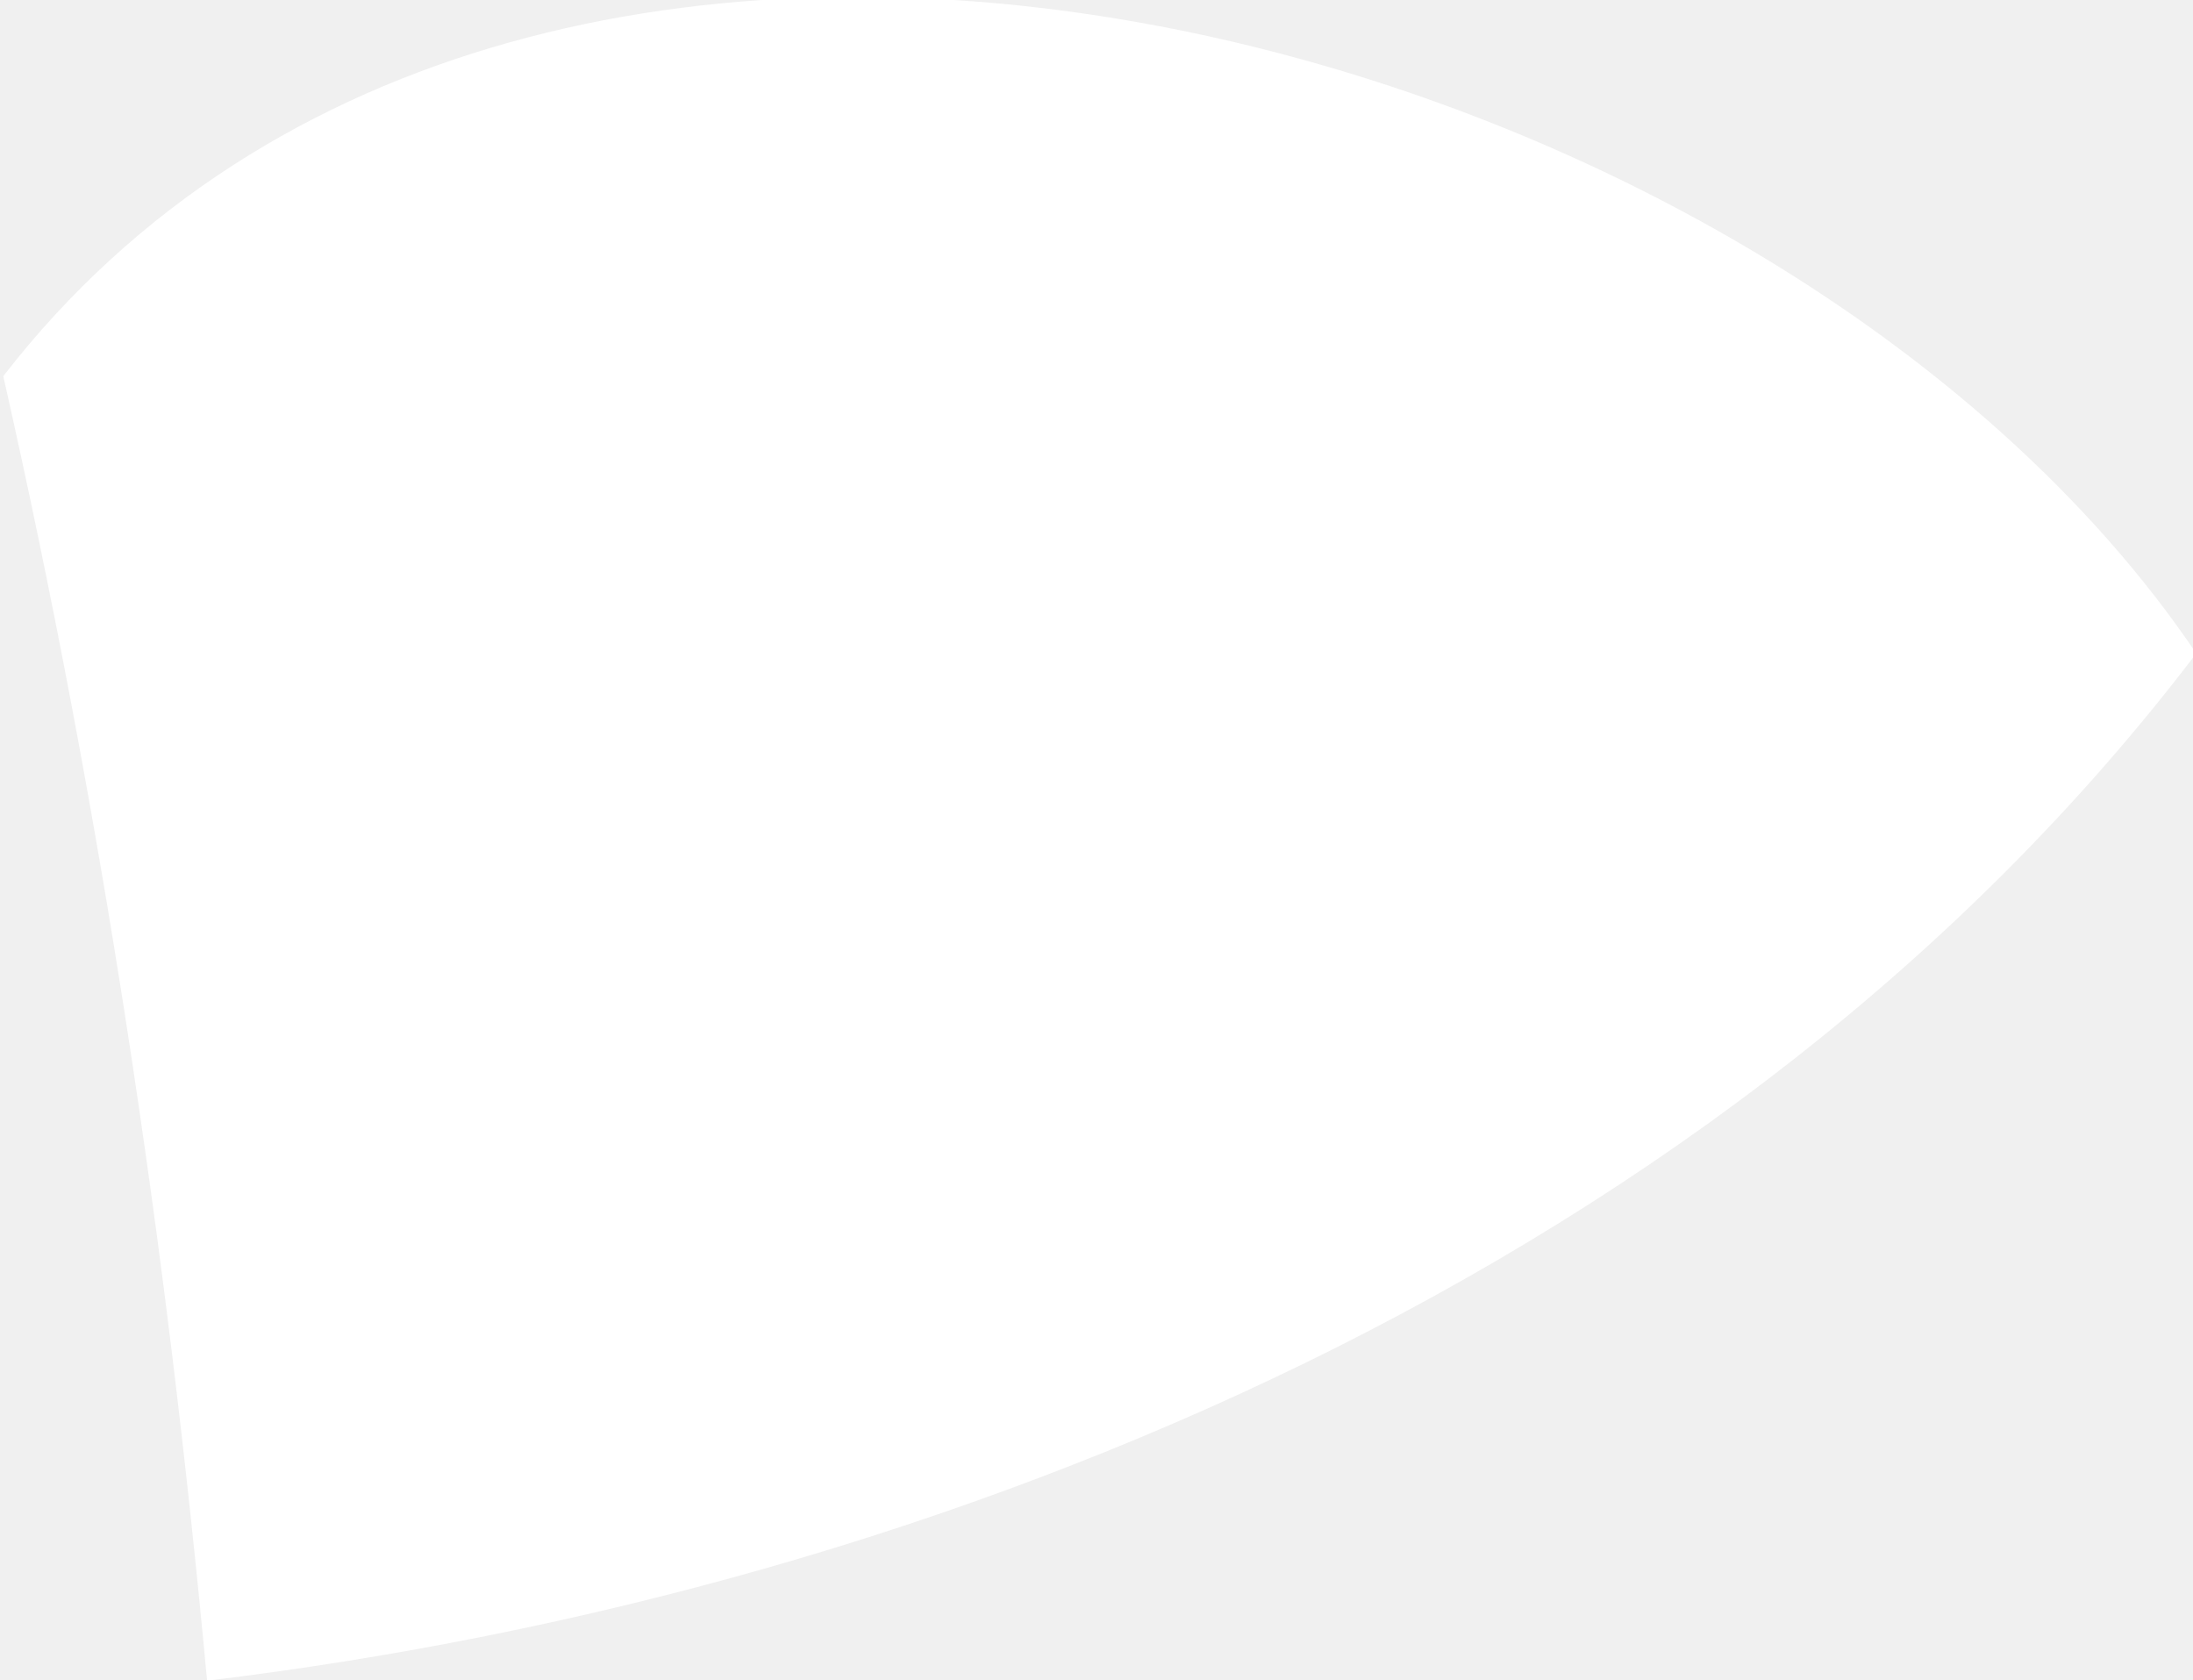
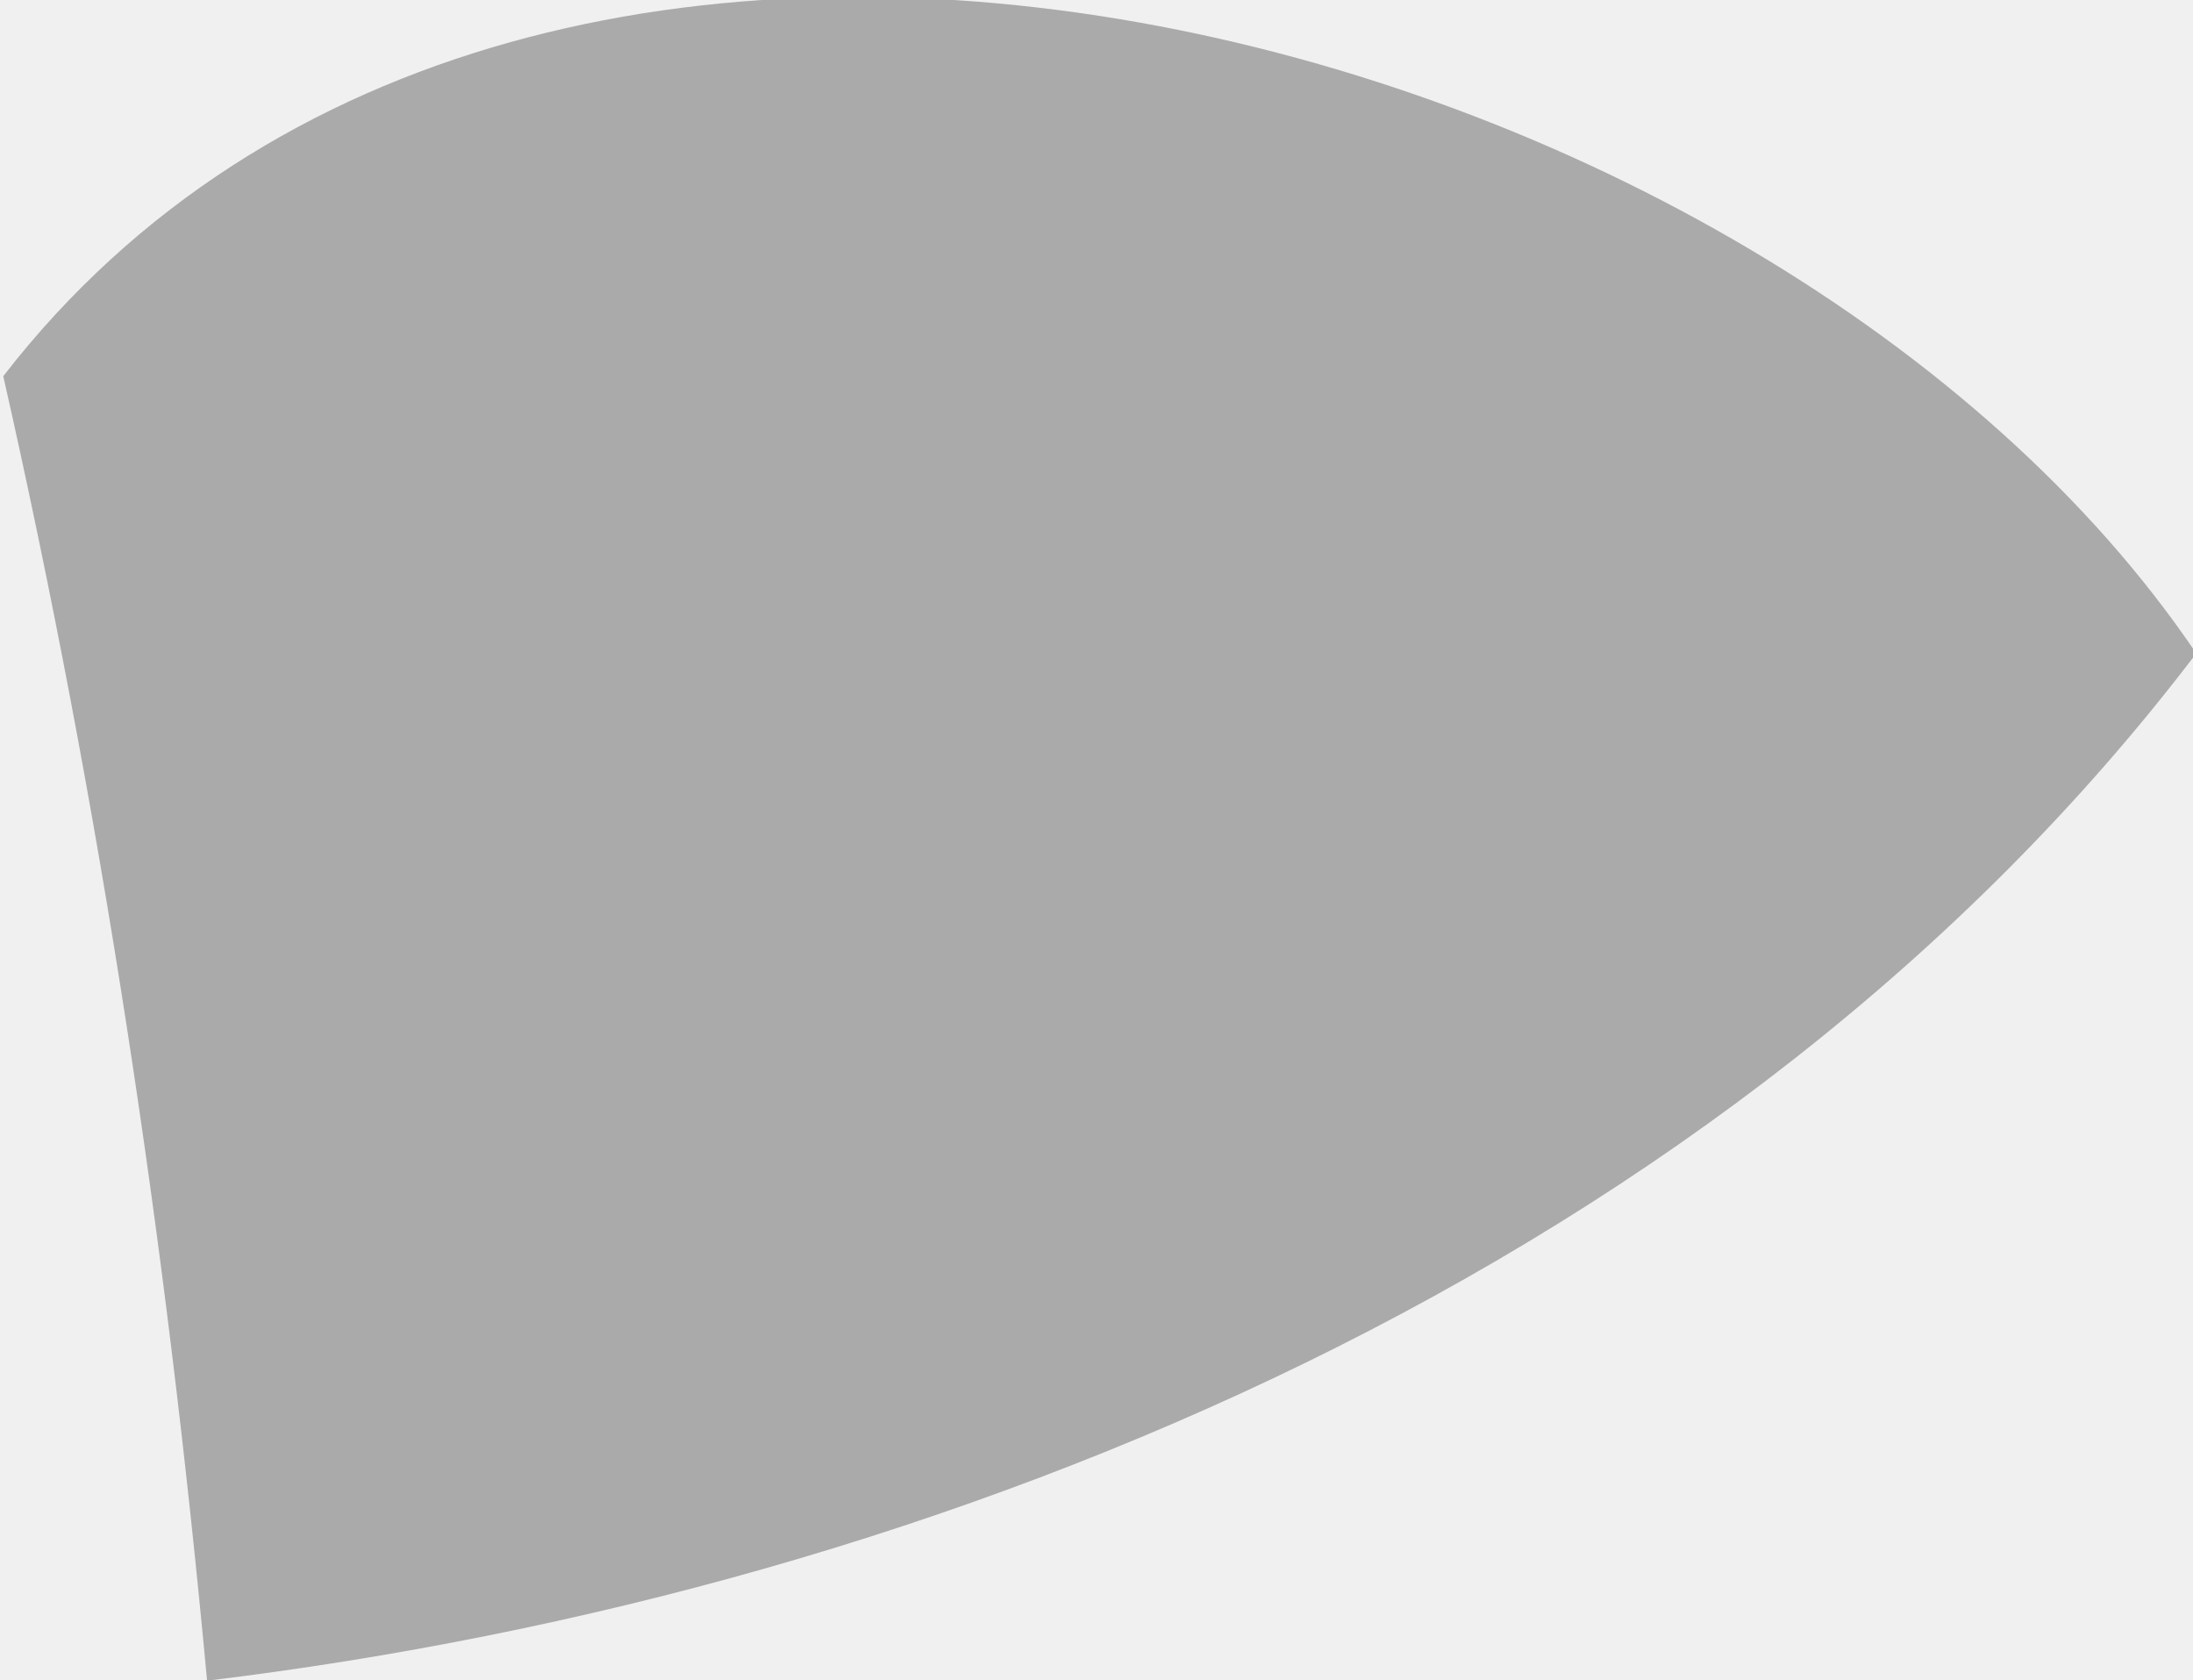
<svg xmlns="http://www.w3.org/2000/svg" width="0.269mm" height="0.206mm" viewBox="0 0 0.269 0.206" version="1.1" id="svg7070">
  <defs id="defs7064" />
  <g id="layer1" transform="translate(-184.2296,-26.80286)">
-     <path style="fill:#ffffff;stroke-width:0.265" id="ad" d="m 184.23,26.849 c 0.065,-0.084 0.217,-0.043 0.269,0.034 -0.057,0.075 -0.153,0.115 -0.244,0.126 -0.005,-0.054 -0.013,-0.107 -0.025,-0.16 z" />
+     <path style="fill:#aaaaaa;stroke-width:0.265" id="ad" d="m 184.23,26.849 c 0.065,-0.084 0.217,-0.043 0.269,0.034 -0.057,0.075 -0.153,0.115 -0.244,0.126 -0.005,-0.054 -0.013,-0.107 -0.025,-0.16 z" />
  </g>
</svg>
